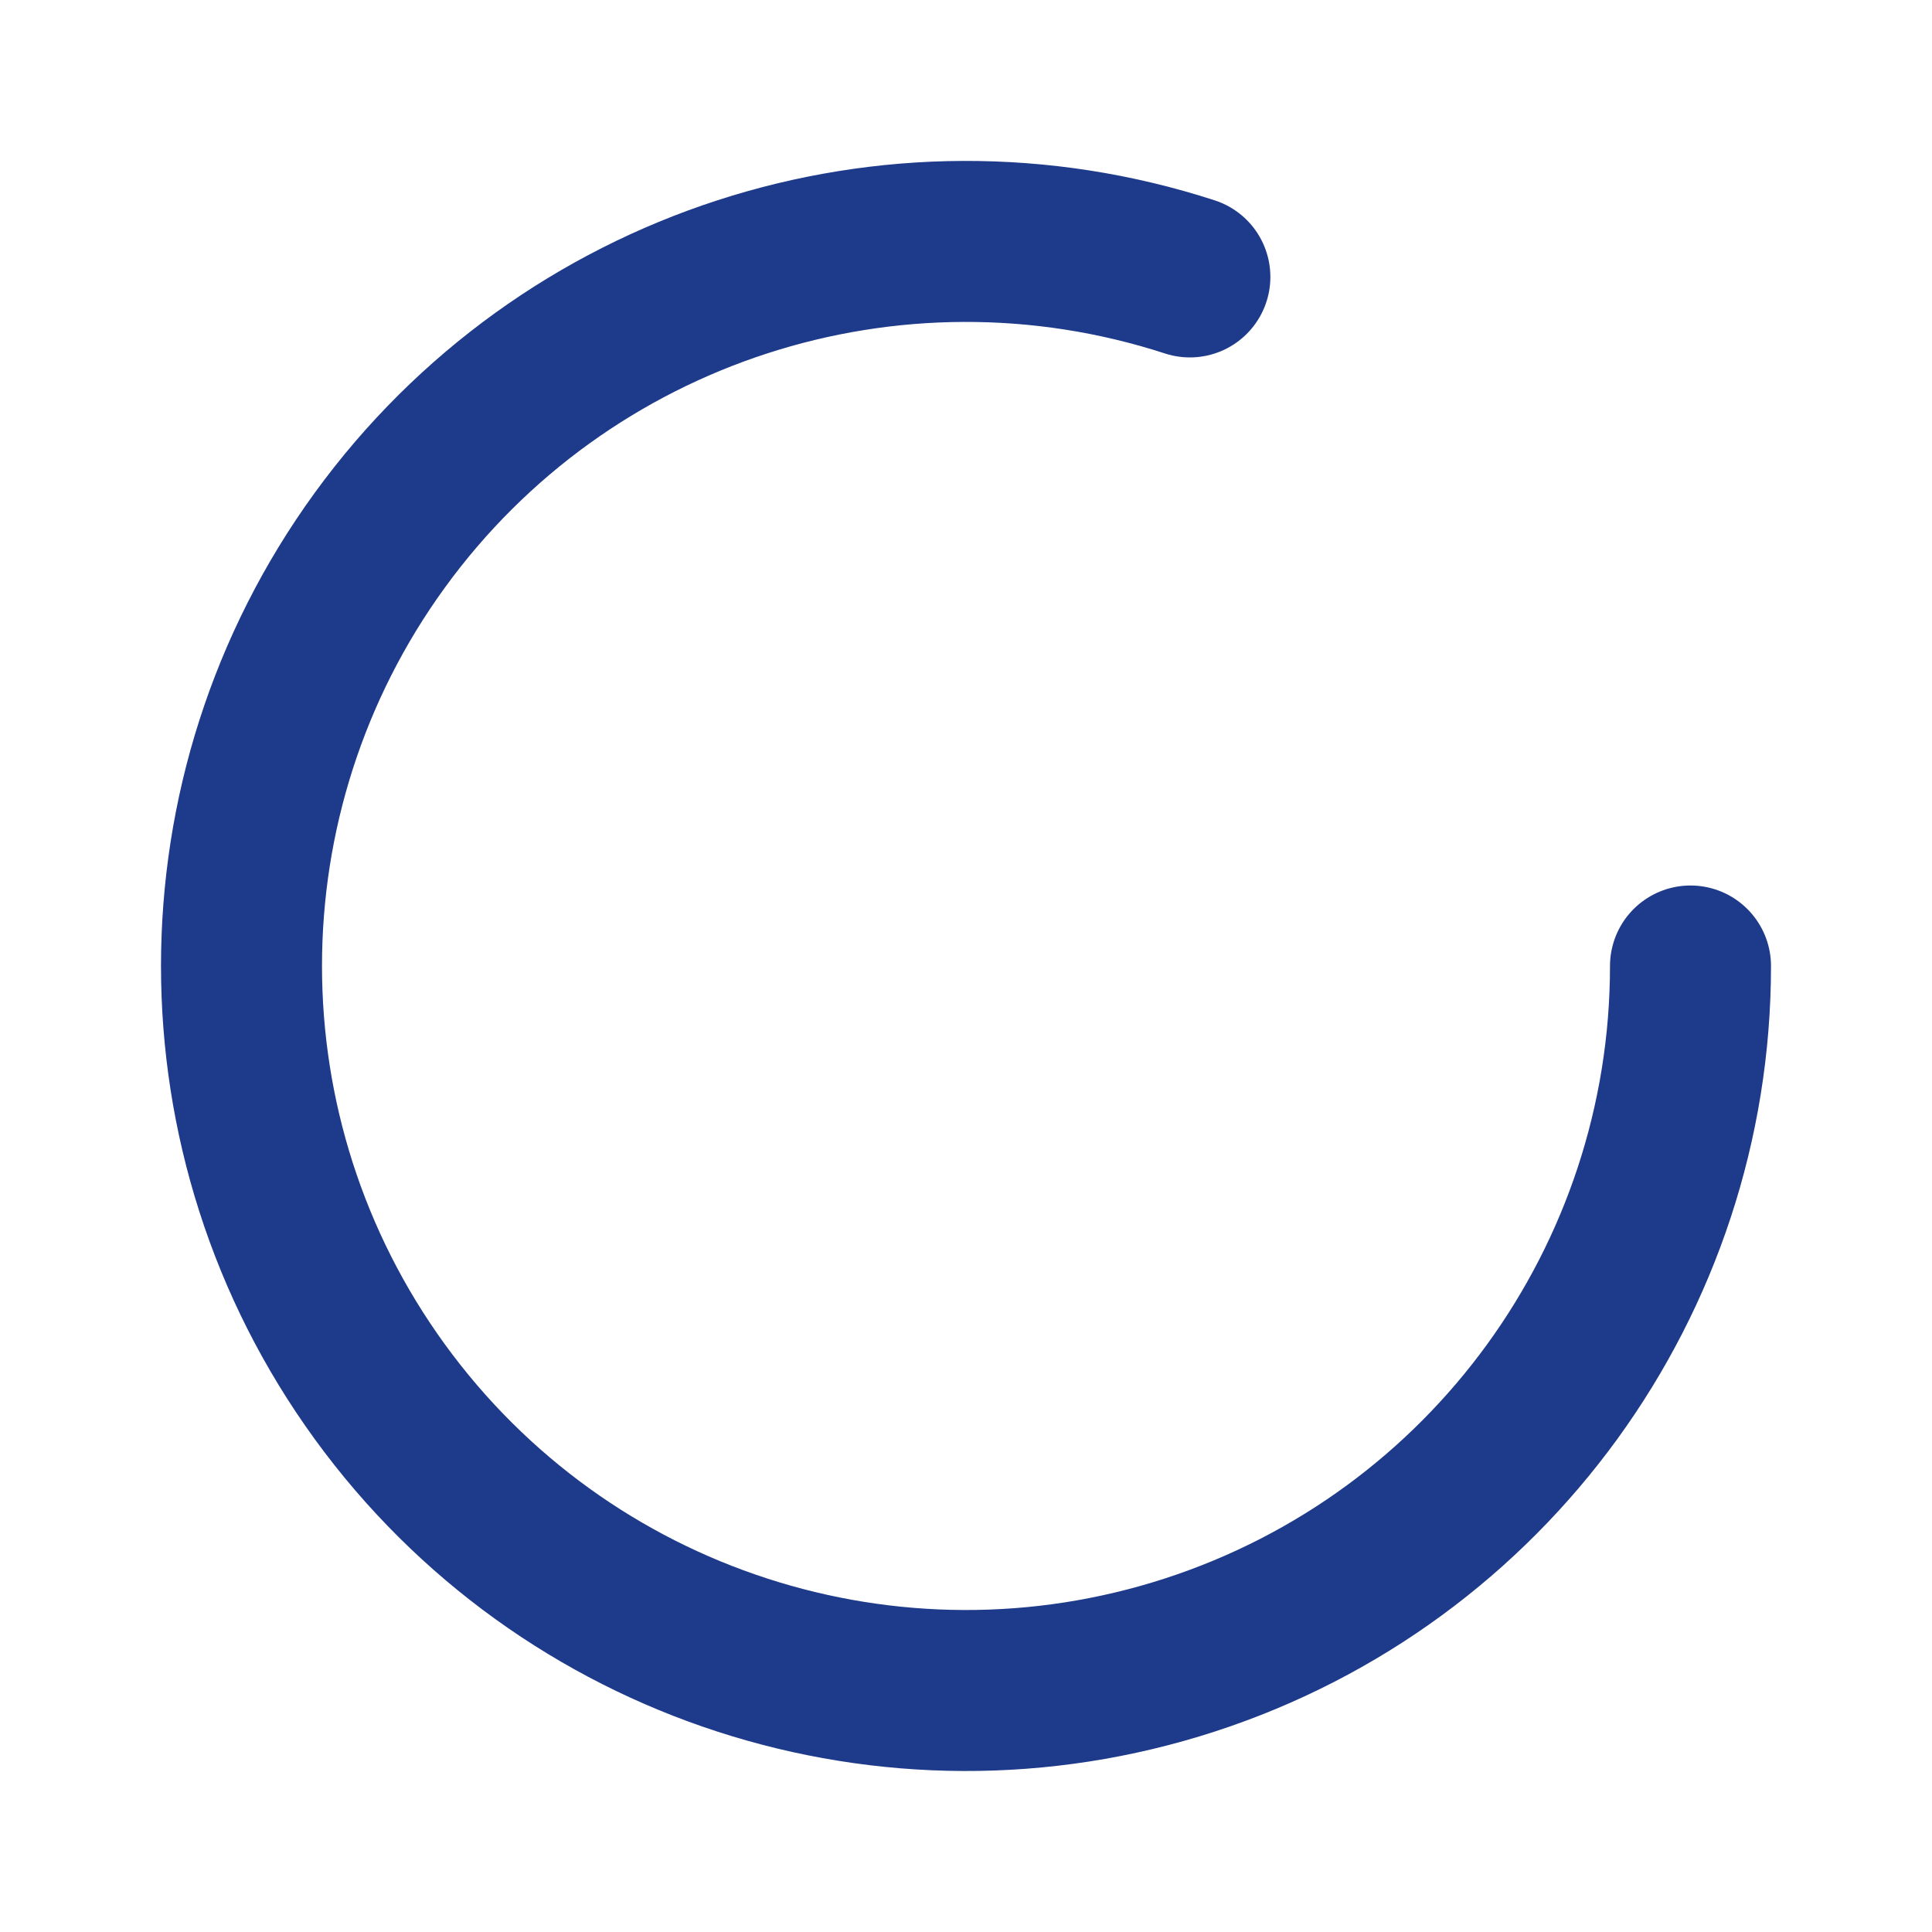
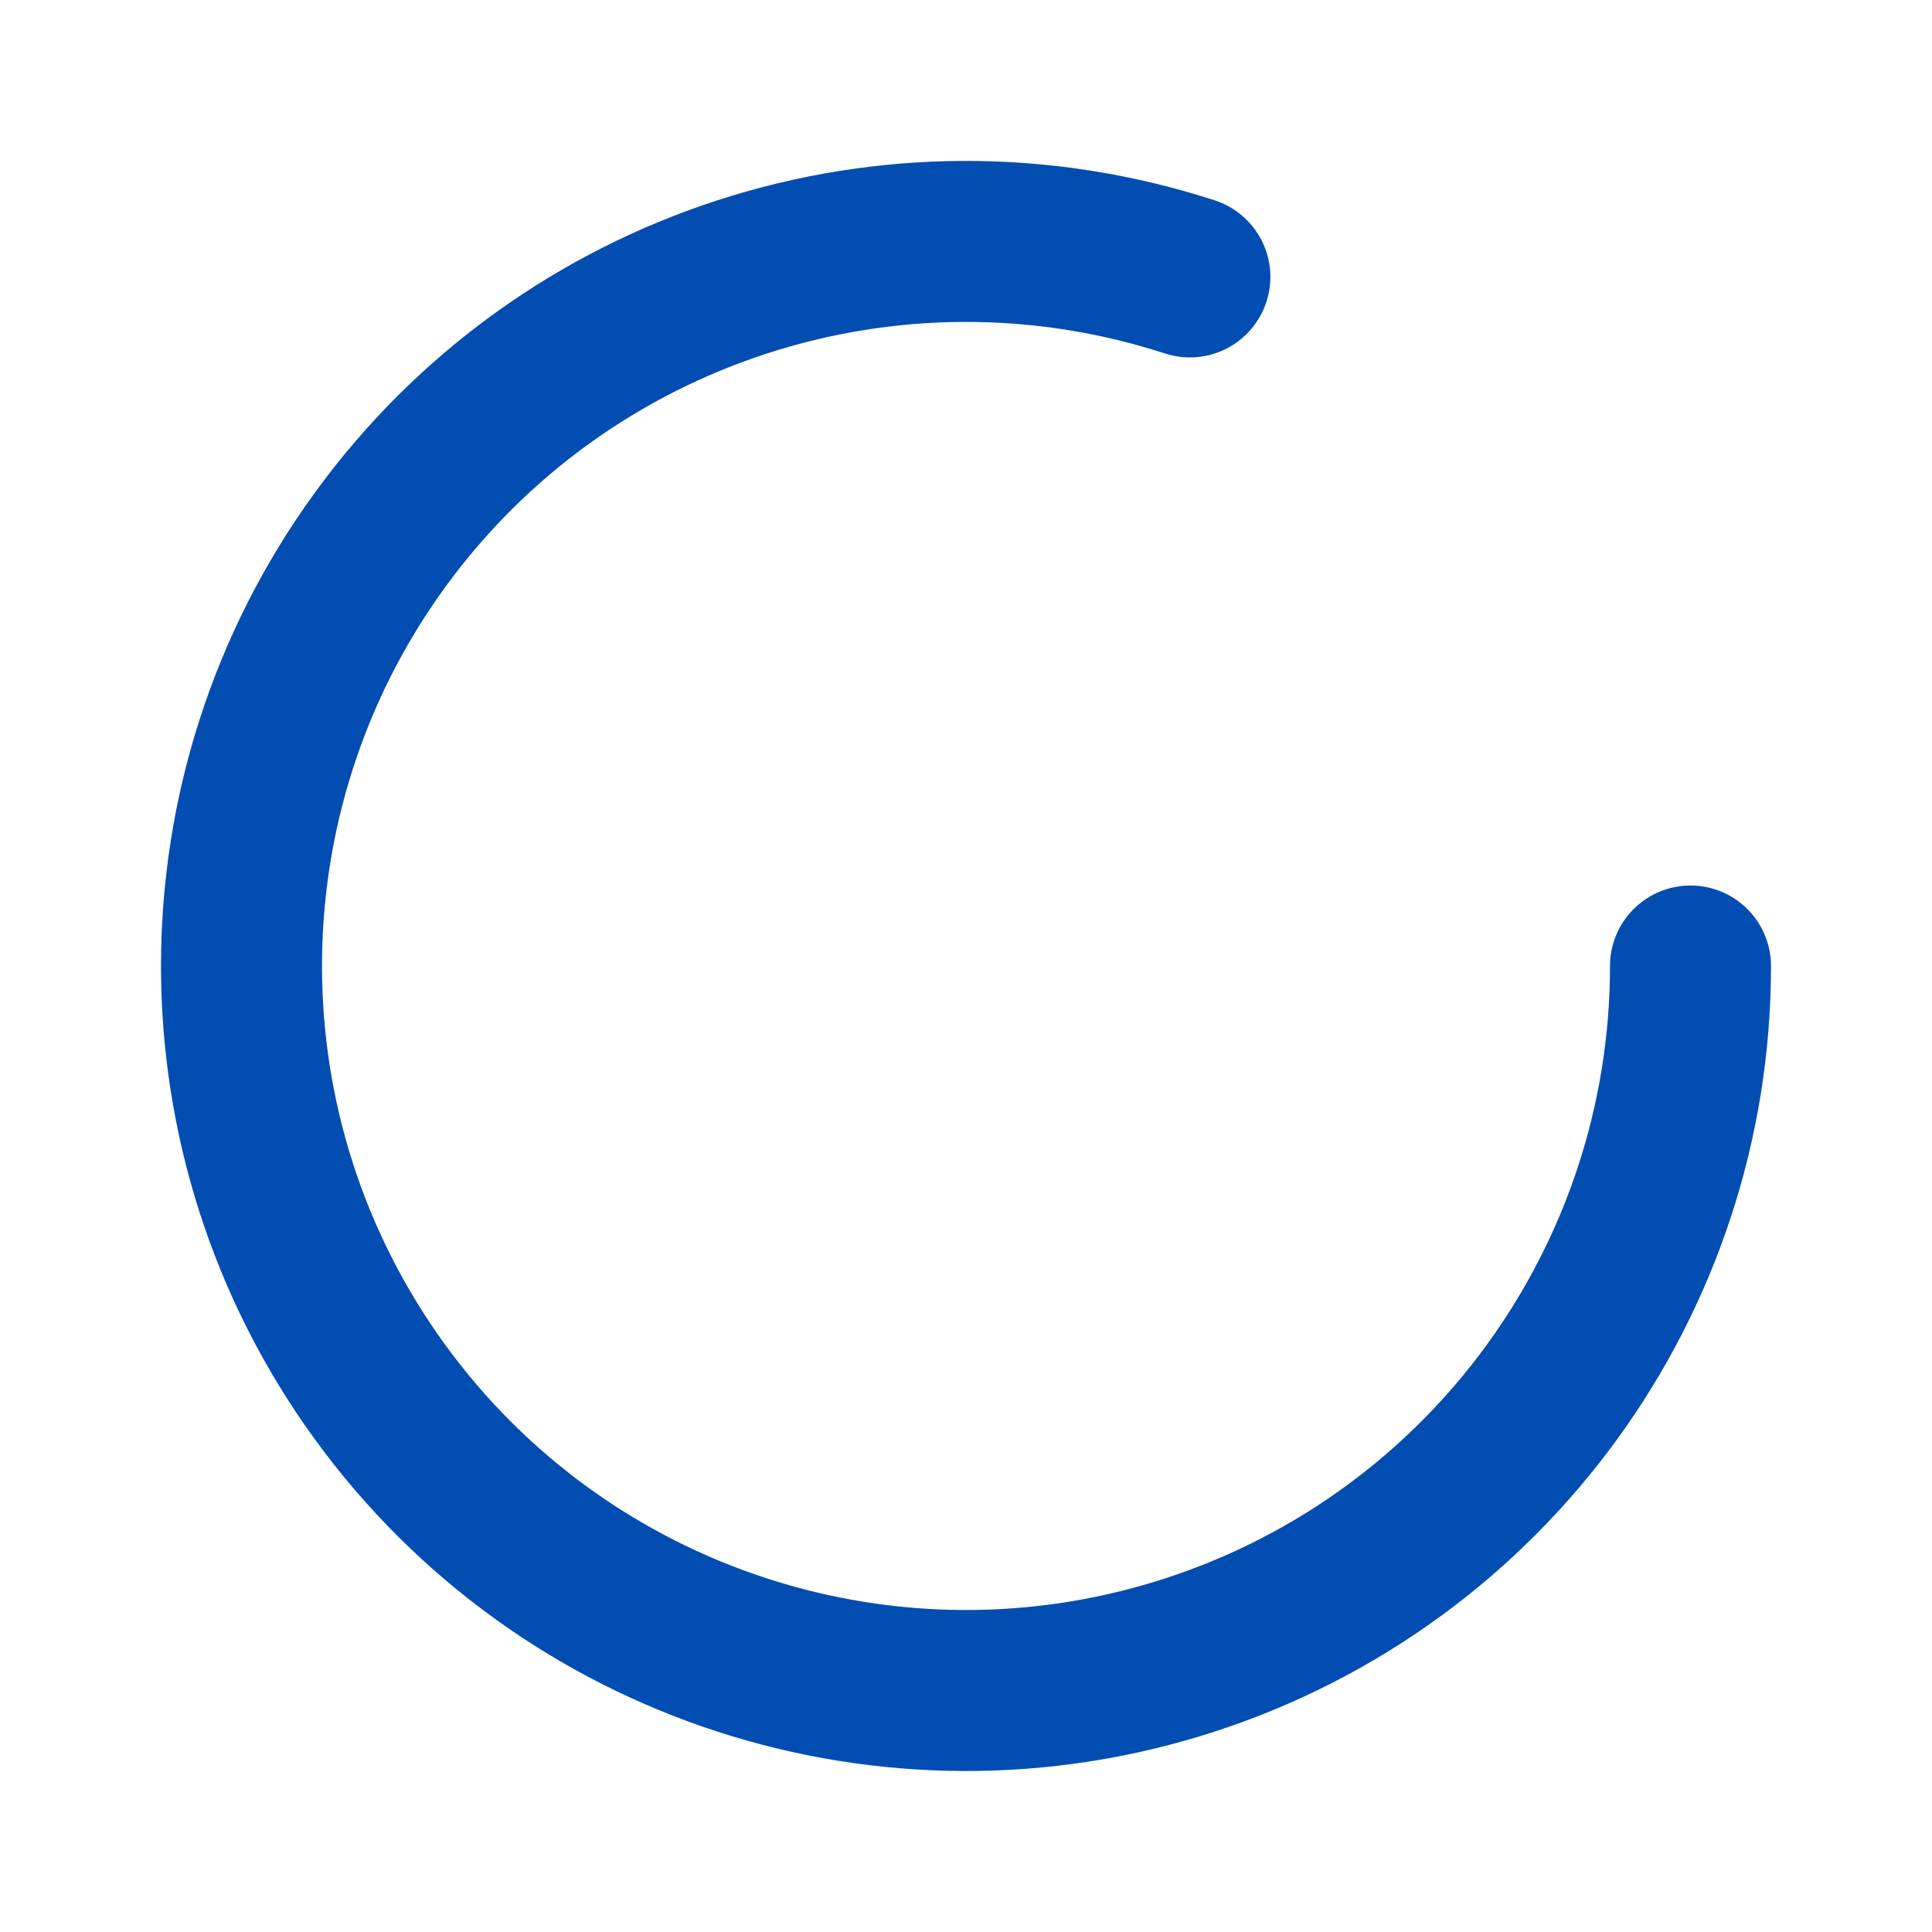
<svg xmlns="http://www.w3.org/2000/svg" viewBox="0 0 24 24" width="24" height="24">
-   <path d="M21 12a9 9 0 1 1-6.219-8.56" stroke="#1E3A8A" stroke-width="2" stroke-linecap="round" stroke-linejoin="round" fill="none" />
+   <path d="M21 12a9 9 0 1 1-6.219-8.56" stroke="#014DB2" stroke-width="2" stroke-linecap="round" stroke-linejoin="round" fill="none" />
</svg>
